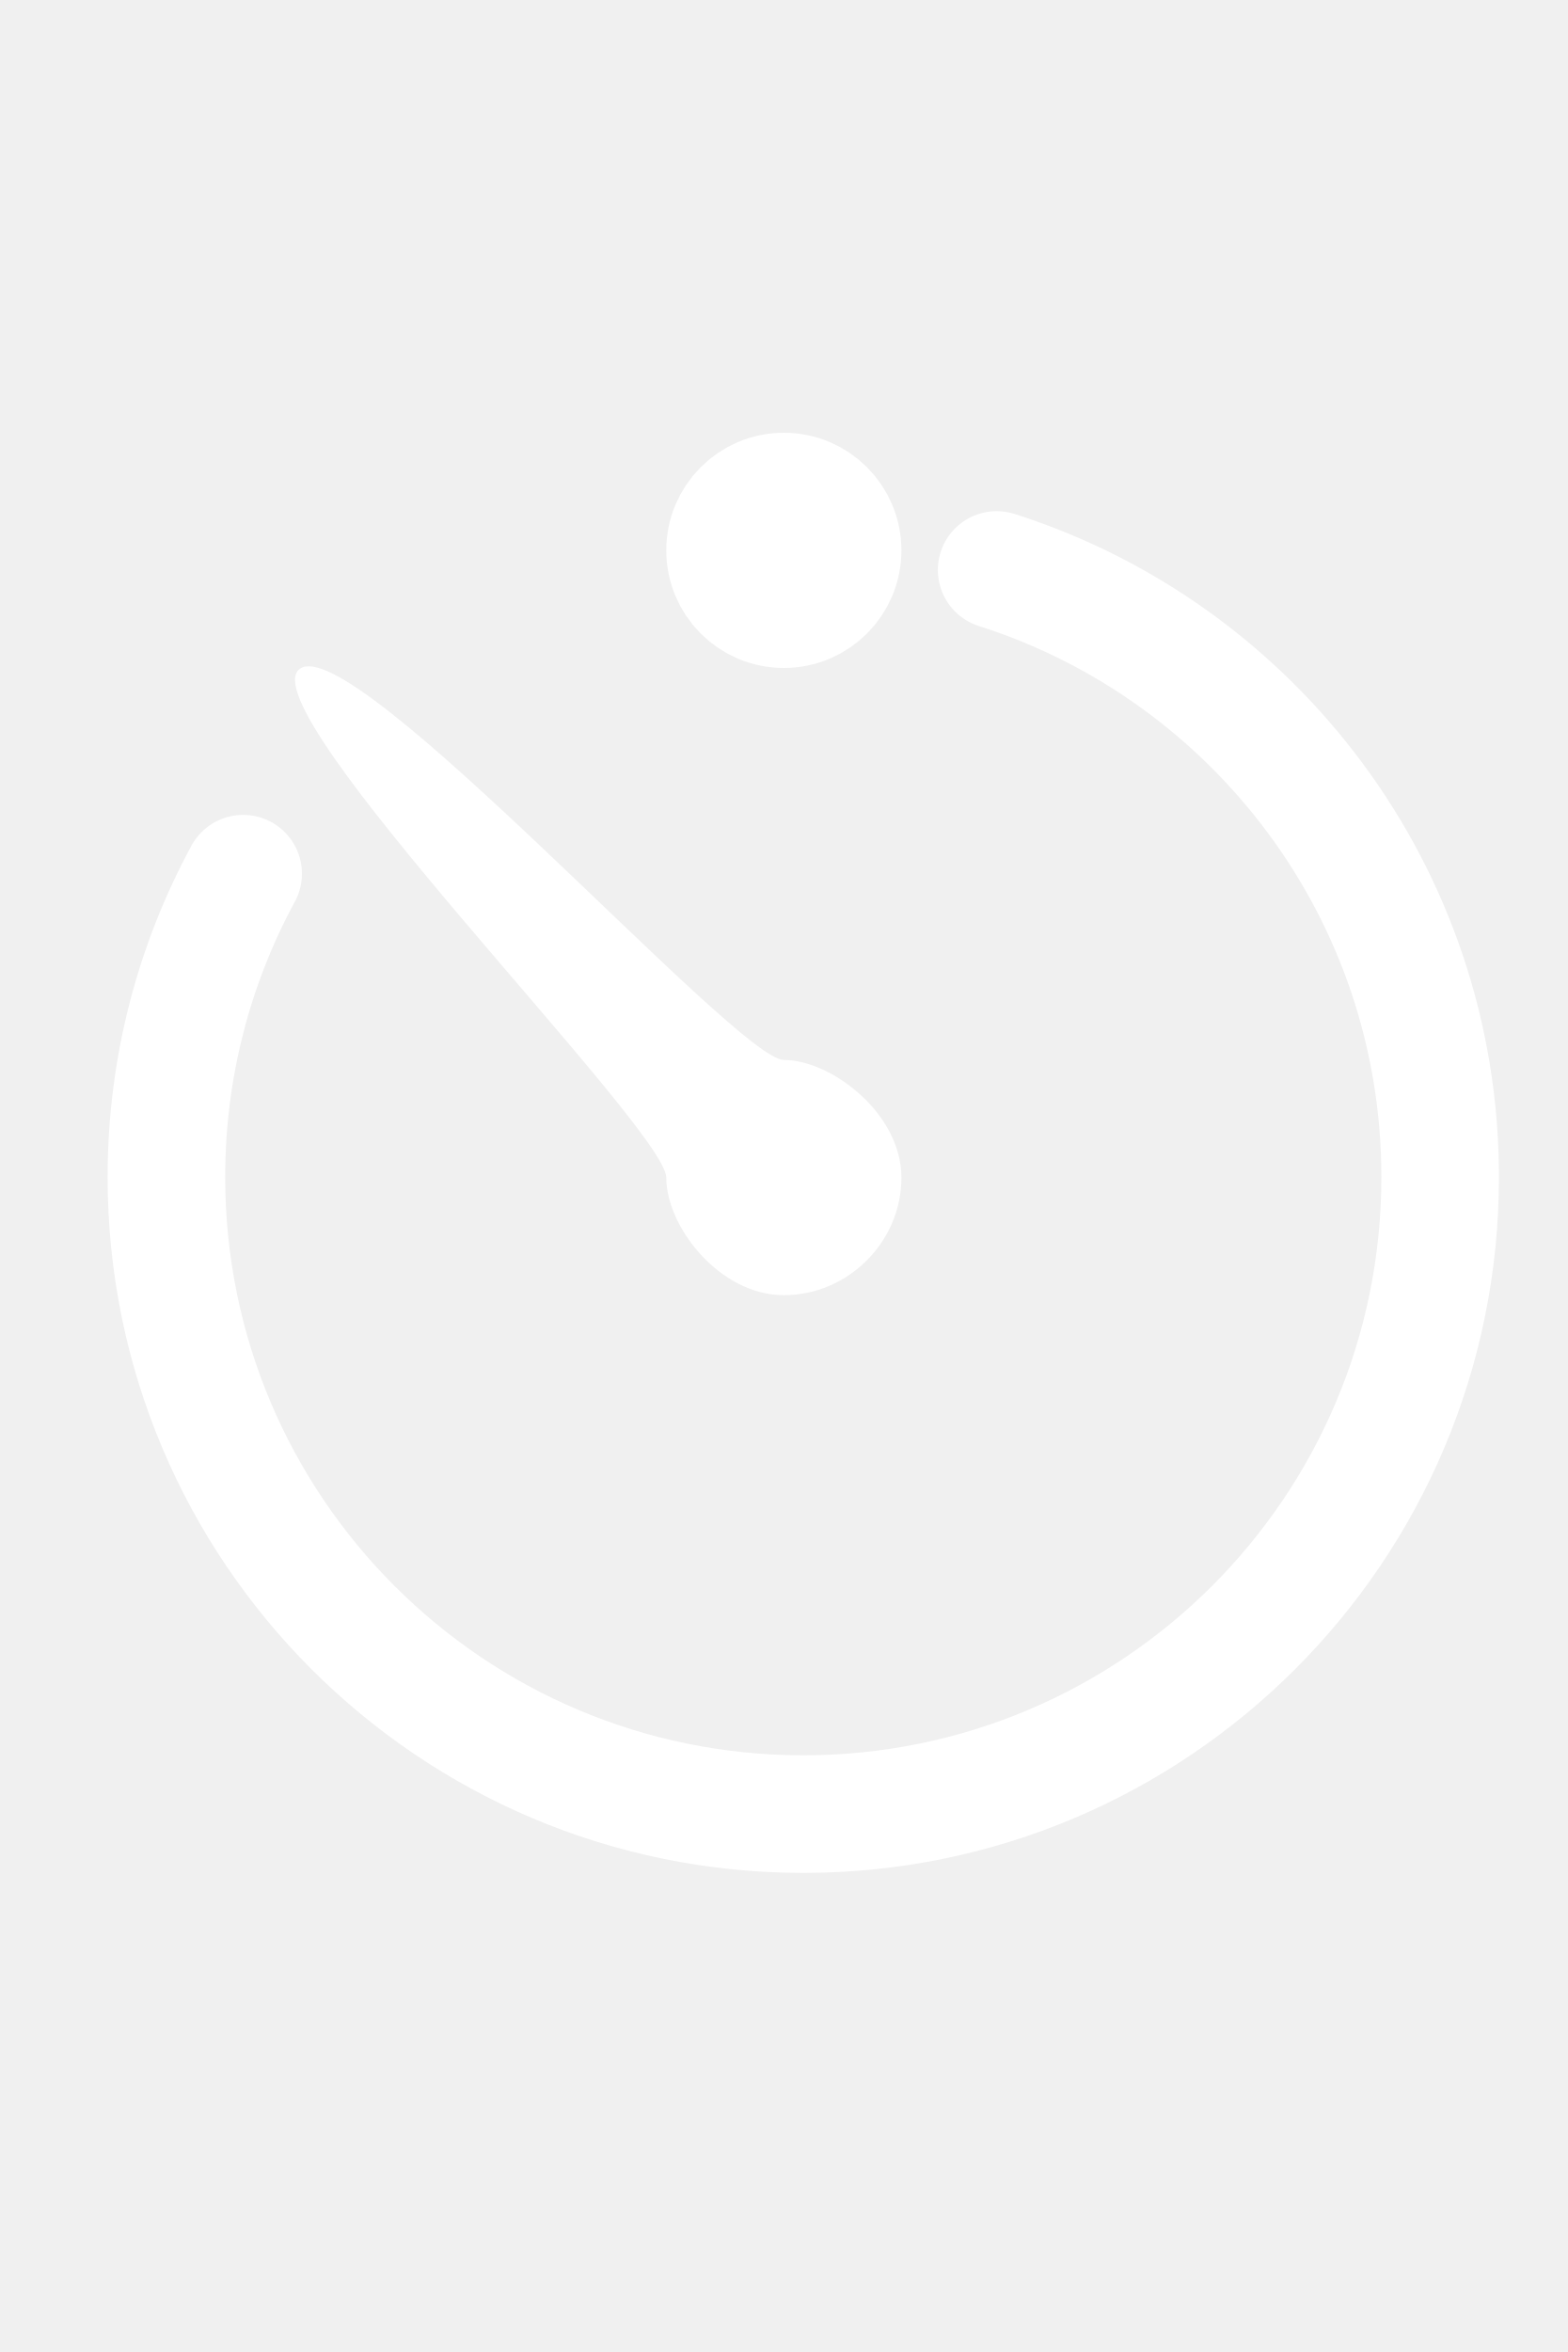
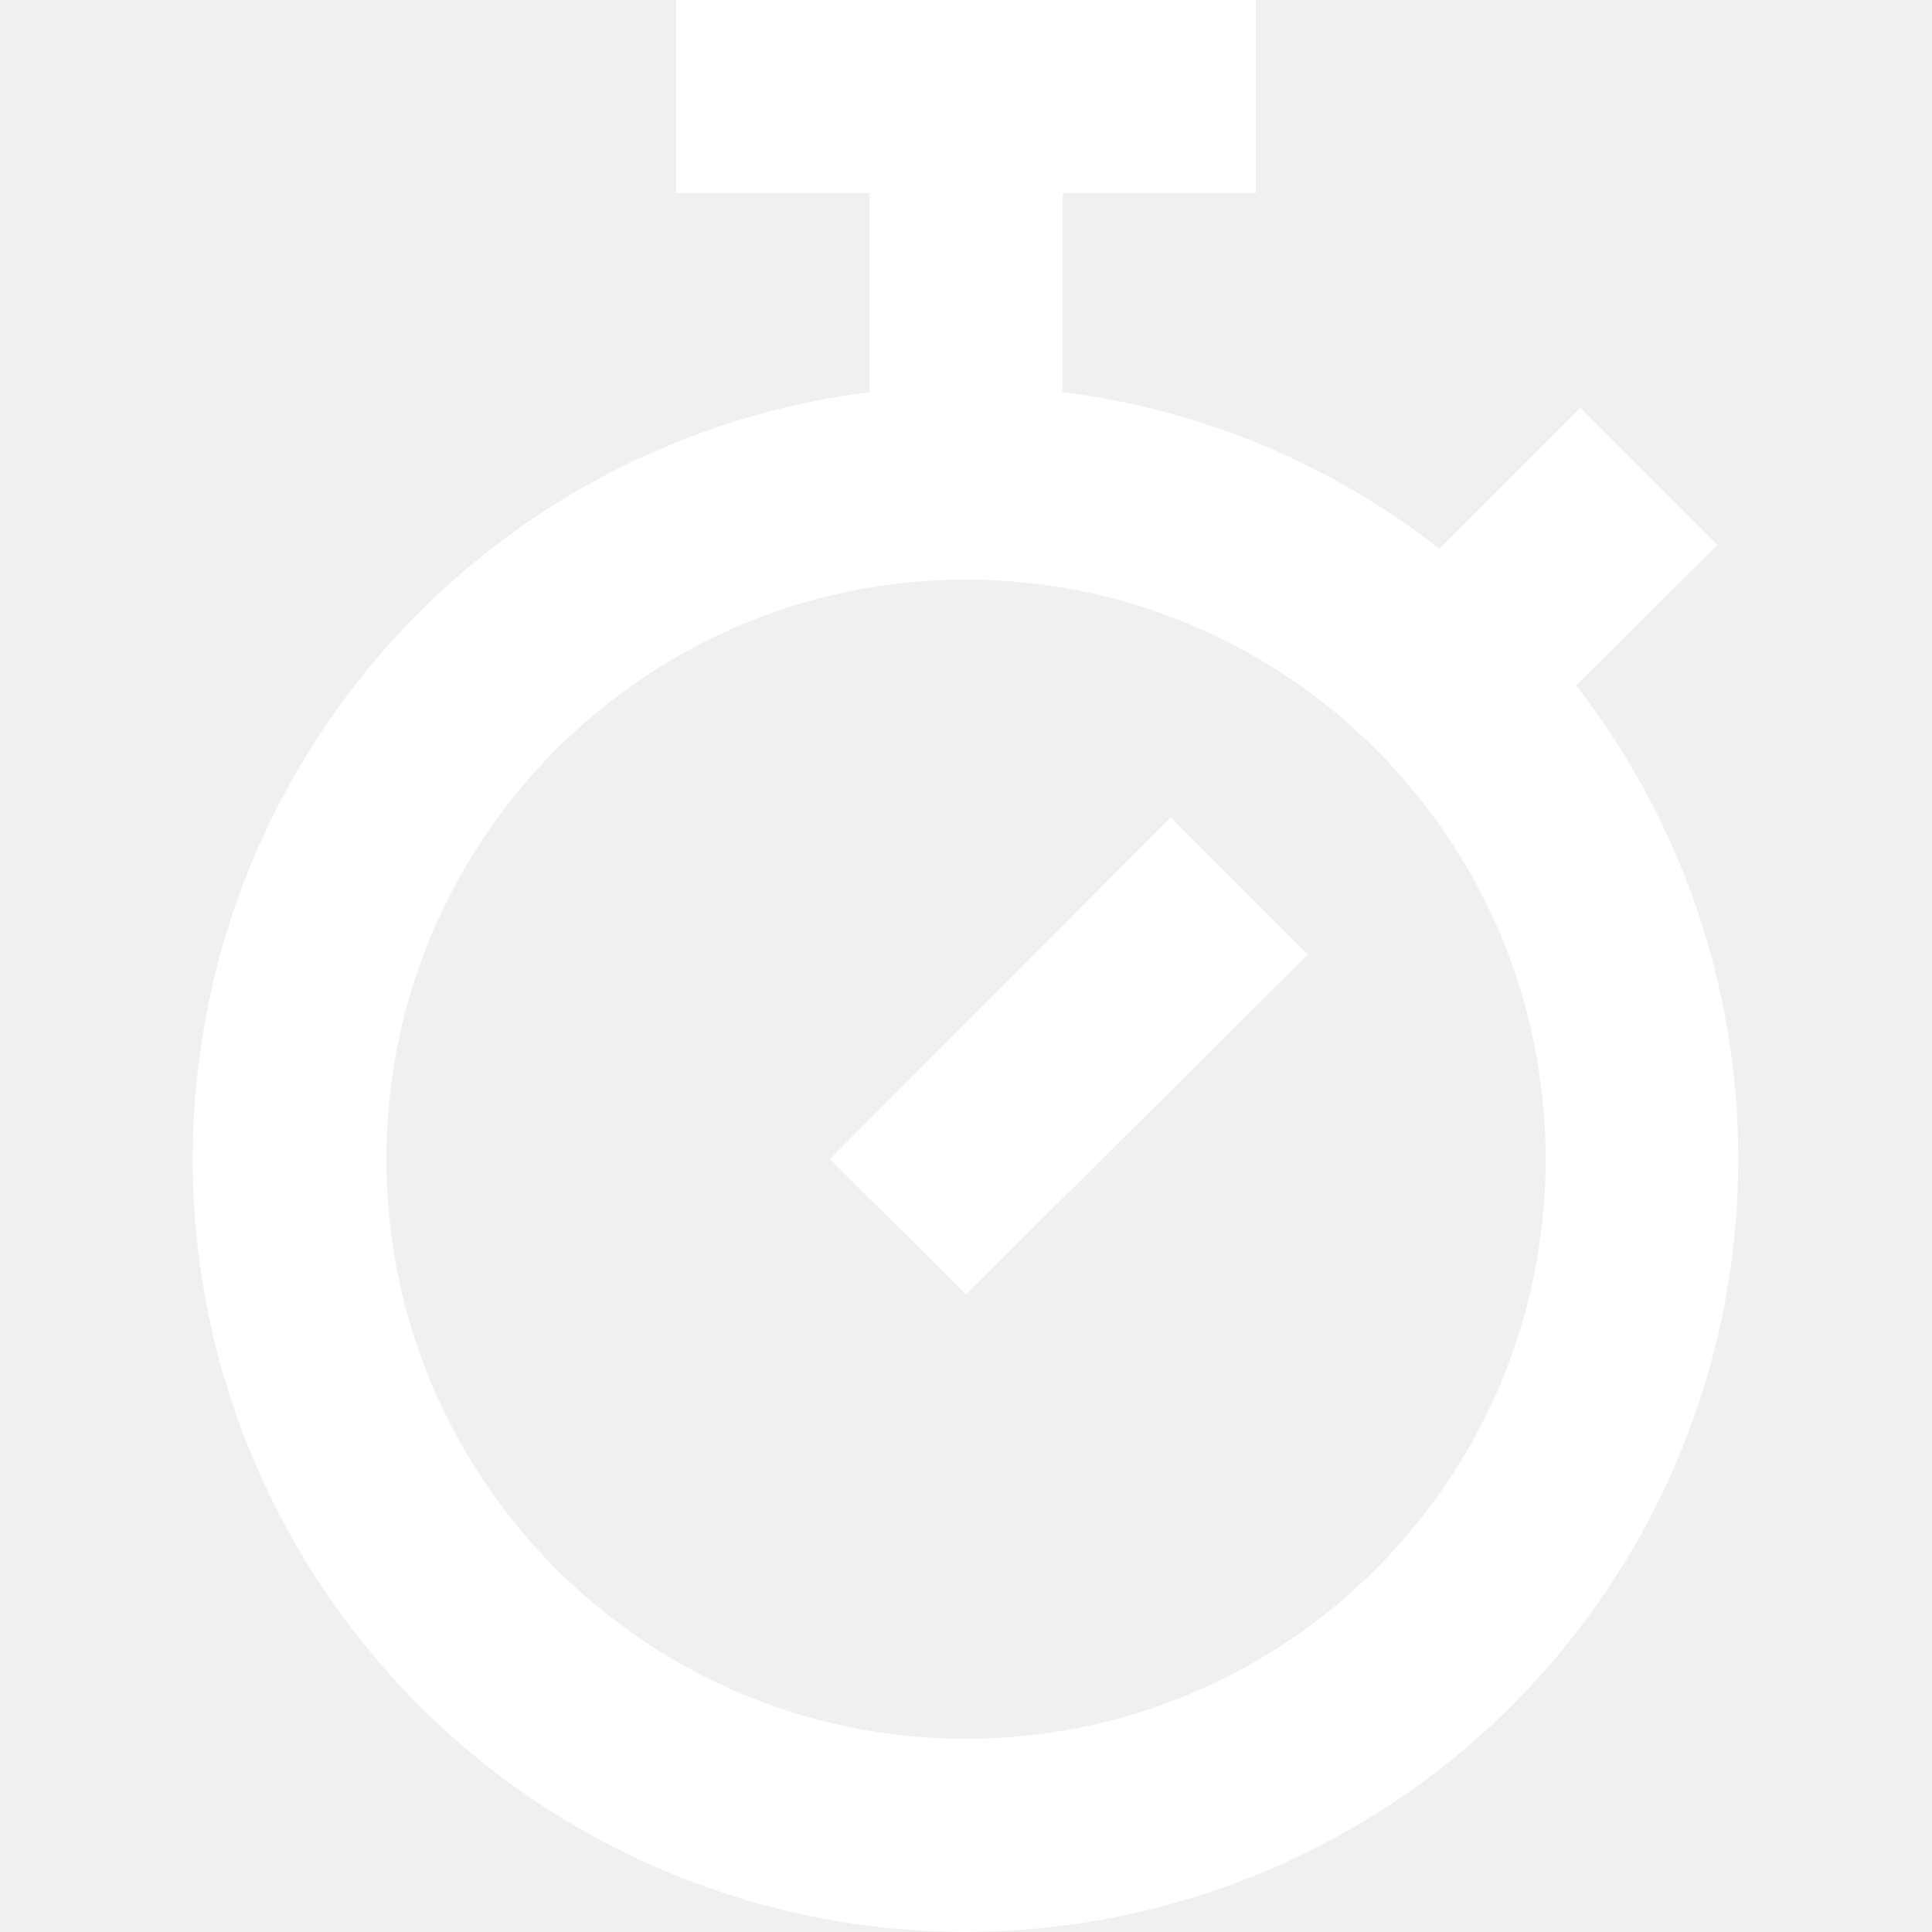
- <svg xmlns="http://www.w3.org/2000/svg" width="40" height="60" viewBox="0, 0, 40, 60">
-   <g color="#000" transform="translate(-540 -987.36)">
-     <path d="M565.43 1001.9c6.562 2.089 11.316 8.233 11.316 15.488 0 8.975-7.275 16.25-16.25 16.25s-16.25-7.275-16.25-16.25c0-2.802.71-5.438 1.958-7.74" fill="none" stroke="#fff" stroke-linecap="round" stroke-linejoin="round" stroke-width="3" style="isolation:auto;mix-blend-mode:normal" />
-     <circle cx="560" cy="1001.4" r="1.5" fill="none" stroke="#fff" stroke-linecap="round" stroke-linejoin="round" stroke-width="3" style="isolation:auto;mix-blend-mode:normal" />
-     <path d="M560 1014.4c-1.206 0-11-10.999-12.354-9.975S557 1016.148 557 1017.4s1.36 3 3 3 3-1.361 3-3-1.794-3-3-3z" fill="#fff" />
-   </g>
+ <svg xmlns="http://www.w3.org/2000/svg" t="1757488242858" class="icon" viewBox="0 0 1024 1024" version="1.1" p-id="21465" width="200" height="200">
+   <path d="M835.584 363.52A409.6 409.6 0 1 1 460.8 207.872V102.4h102.4v105.472c74.752 9.216 143.36 38.912 199.68 82.944l74.752-74.752 72.704 72.704-74.752 74.24zM512 921.6a307.2 307.2 0 1 0 0-614.4 307.2 307.2 0 0 0 0 614.4zM358.4 0h307.2v102.4H358.4V0z m262.144 433.152l72.704 72.704L512 686.08 439.808 614.4l180.736-181.248z" p-id="21466" fill="#ffffff" />
</svg>
